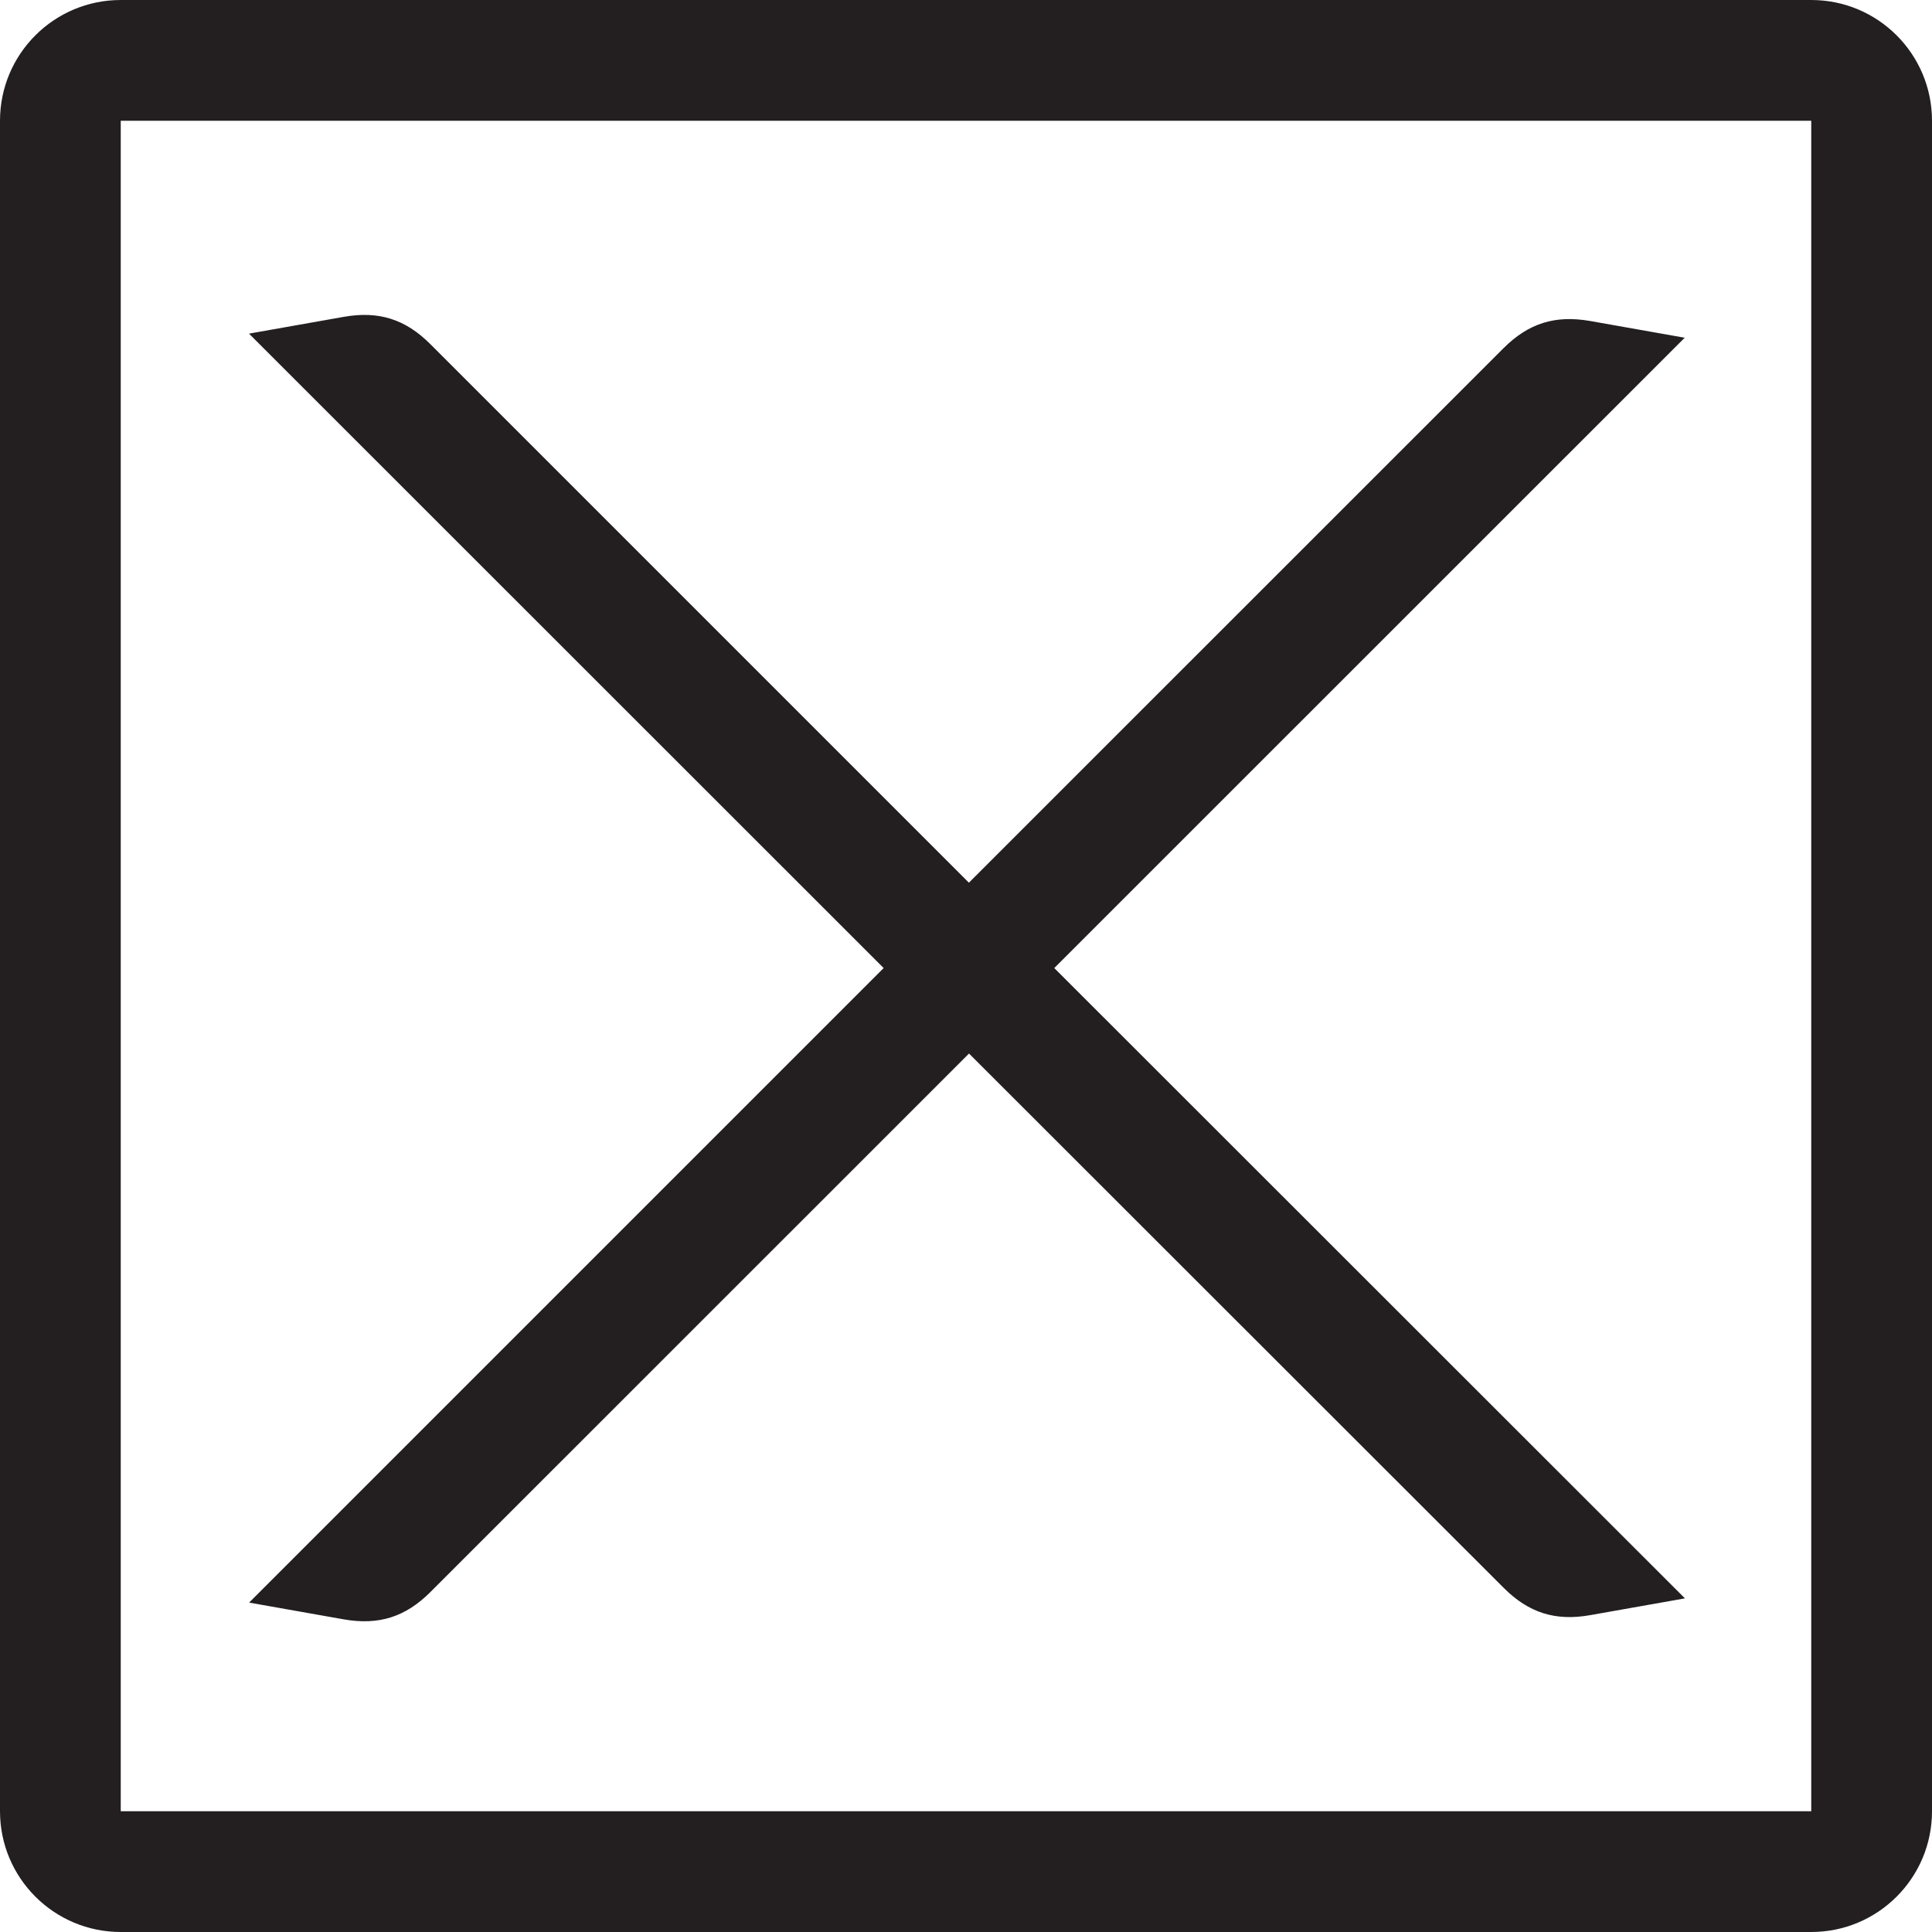
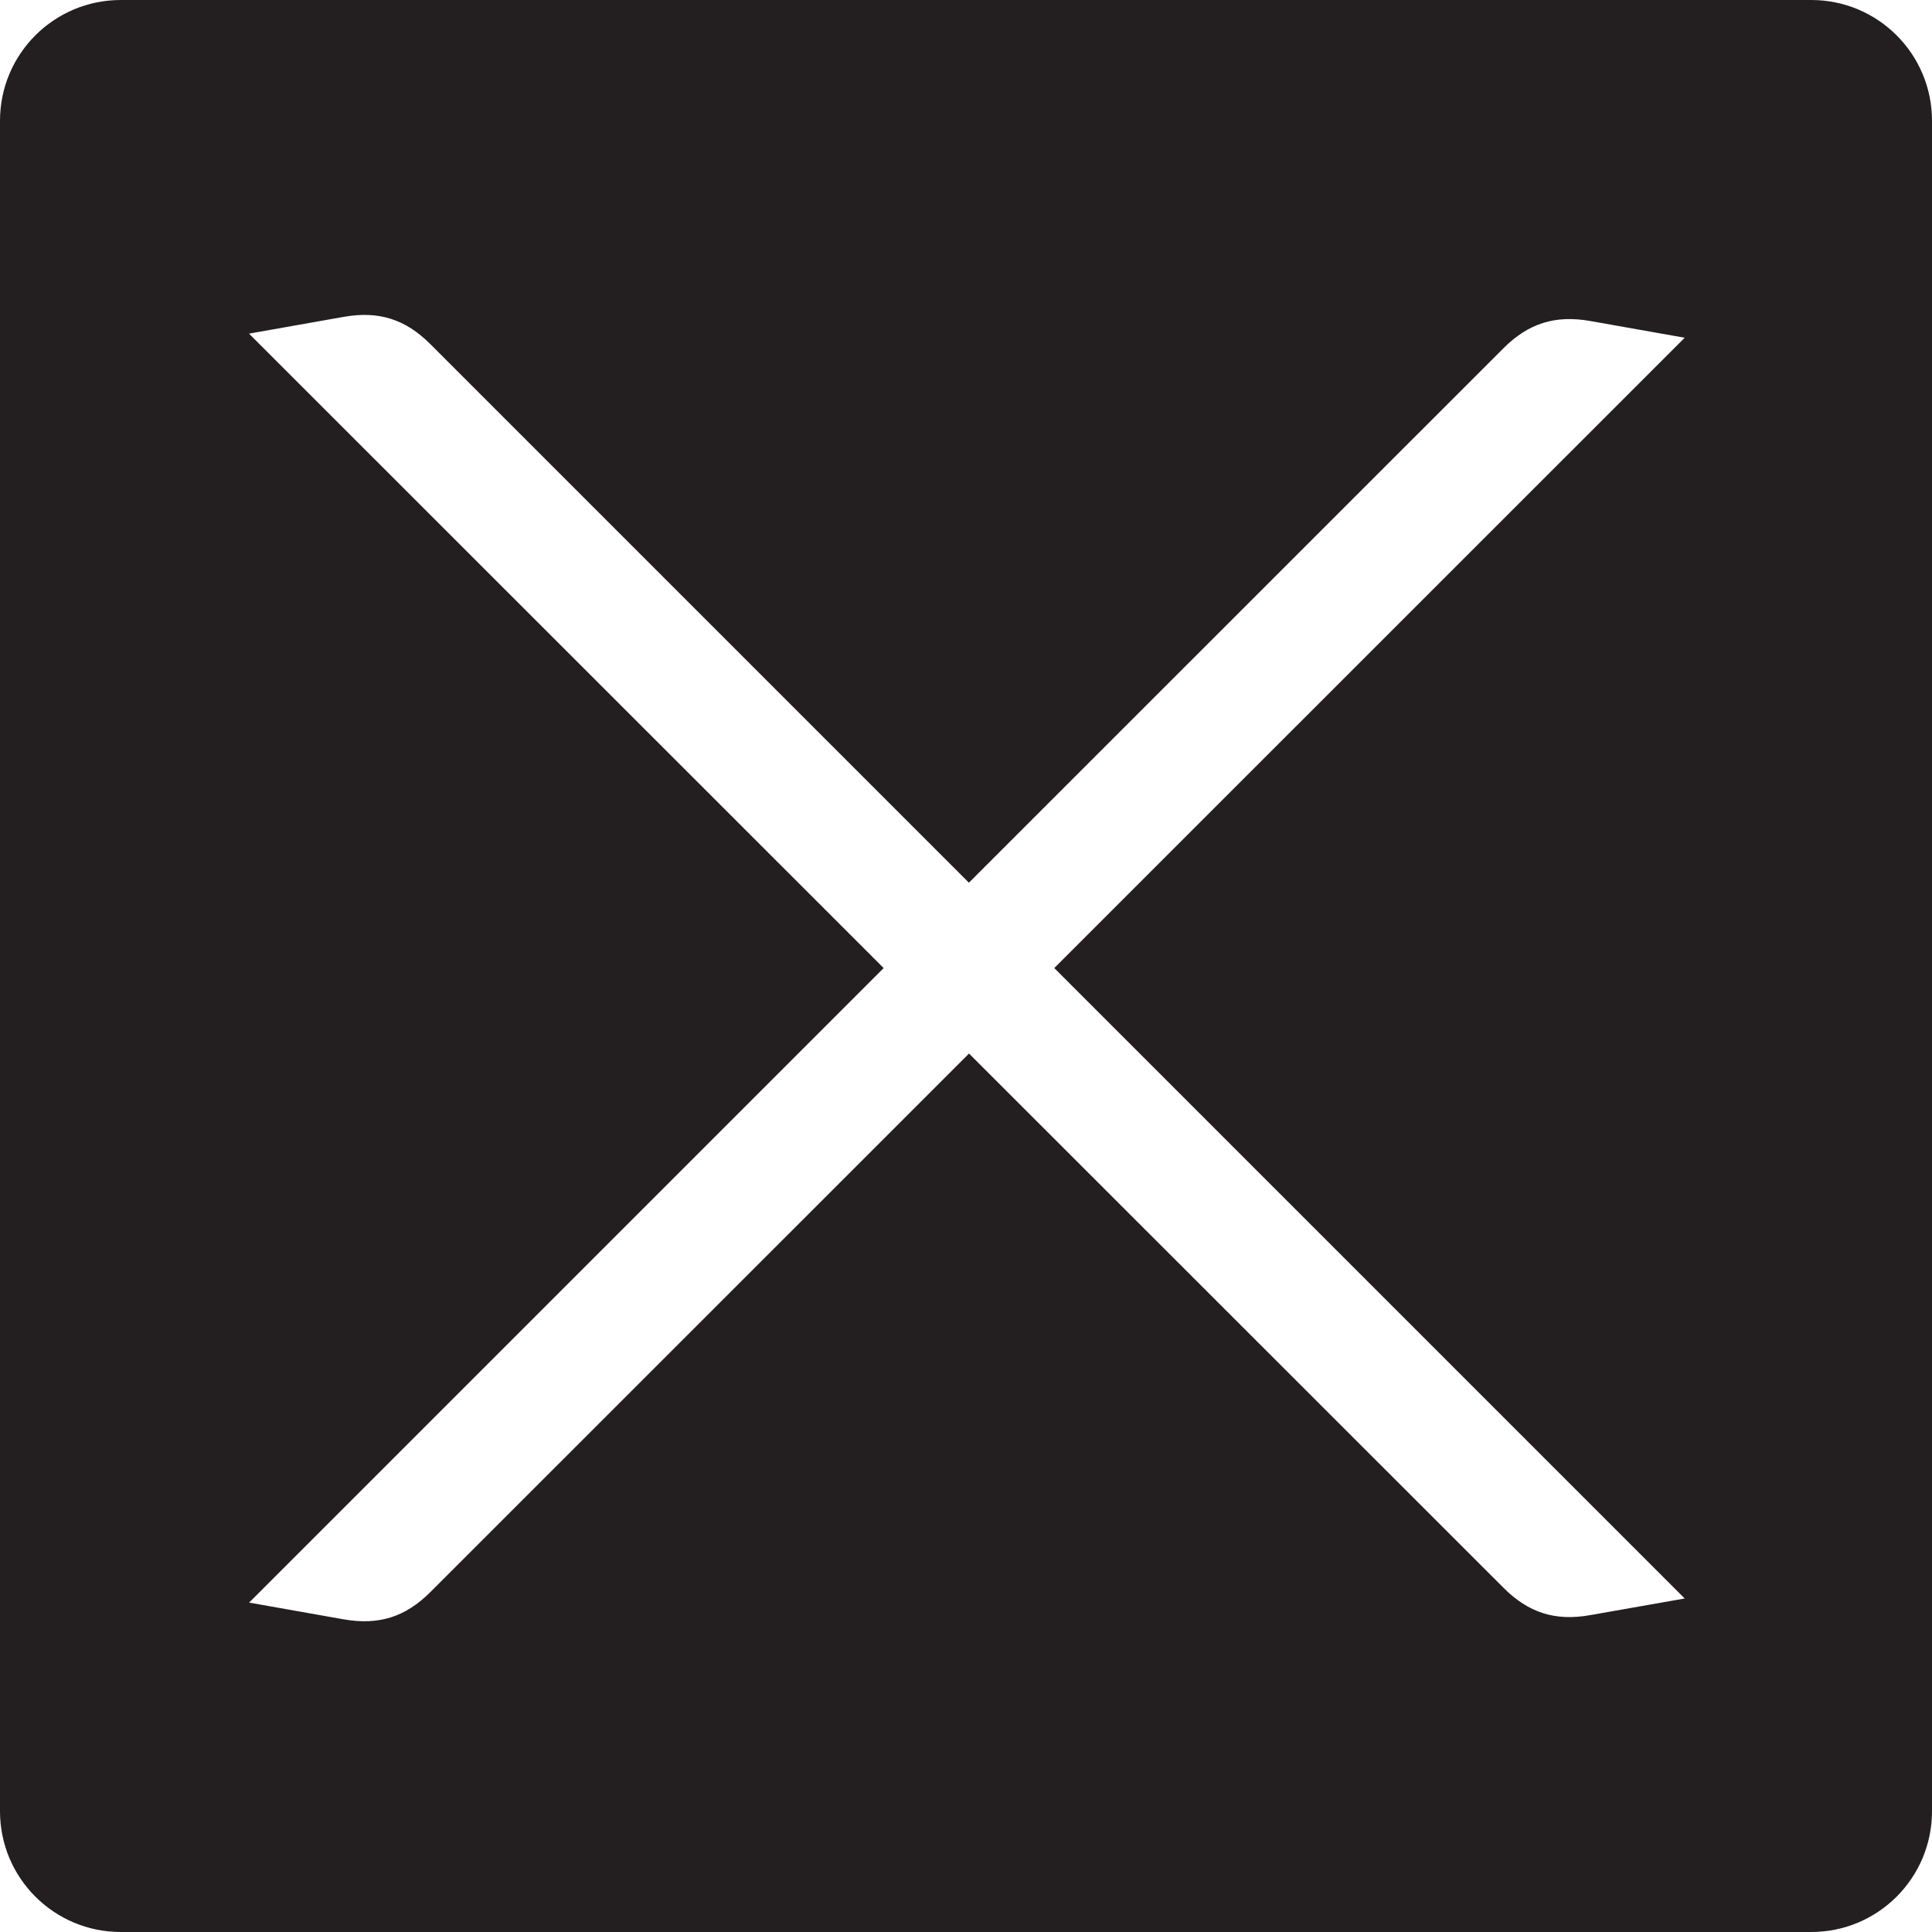
- <svg xmlns="http://www.w3.org/2000/svg" version="1.1" id="Layer_3" x="0px" y="0px" width="16px" height="16px" viewBox="0 0 16 16" style="enable-background:new 0 0 16 16;" xml:space="preserve">
-   <path style="fill:#231F20;" d="M15,0H1C0.448,0,0,0.447,0,1v14c0,0.553,0.448,1,1,1h14c0.552,0,1-0.447,1-1V1  C16,0.447,15.552,0,15,0z M15,15H1V1h14V15z M13.954,13.237l-0.785,0.139c-0.288,0.051-0.509-0.019-0.716-0.226L8.025,8.725  l-4.461,4.46c-0.207,0.207-0.428,0.276-0.716,0.226l-0.785-0.139l5.255-5.255L2.062,2.763l0.785-0.139  C3.136,2.573,3.357,2.643,3.564,2.85l4.46,4.46l4.427-4.426c0.207-0.207,0.428-0.276,0.716-0.226l0.785,0.139l-5.221,5.22  L13.954,13.237z" />
+ <svg xmlns="http://www.w3.org/2000/svg" version="1.1" id="Layer_3" x="0px" y="0px" width="16px" height="16px" viewBox="0 0 16 16" enable-background="new 0 0 16 16" xml:space="preserve">
+   <path fill="#231F20" d="M15,0H1C0.448,0,0,0.447,0,1v14c0,0.553,0.448,1,1,1h14c0.552,0,1-0.447,1-1V1C16,0.447,15.552,0,15,0z   M13.168,13.376c-0.288,0.051-0.509-0.019-0.716-0.226L8.025,8.725l-4.461,4.46c-0.207,0.207-0.428,0.276-0.716,0.226l-0.785-0.139  l5.255-5.255L2.062,2.763l0.785-0.139C3.136,2.573,3.357,2.643,3.564,2.85l4.46,4.46l4.427-4.426  c0.207-0.207,0.428-0.276,0.716-0.226l0.785,0.139l-5.221,5.22l5.221,5.221L13.168,13.376z" />
</svg>
